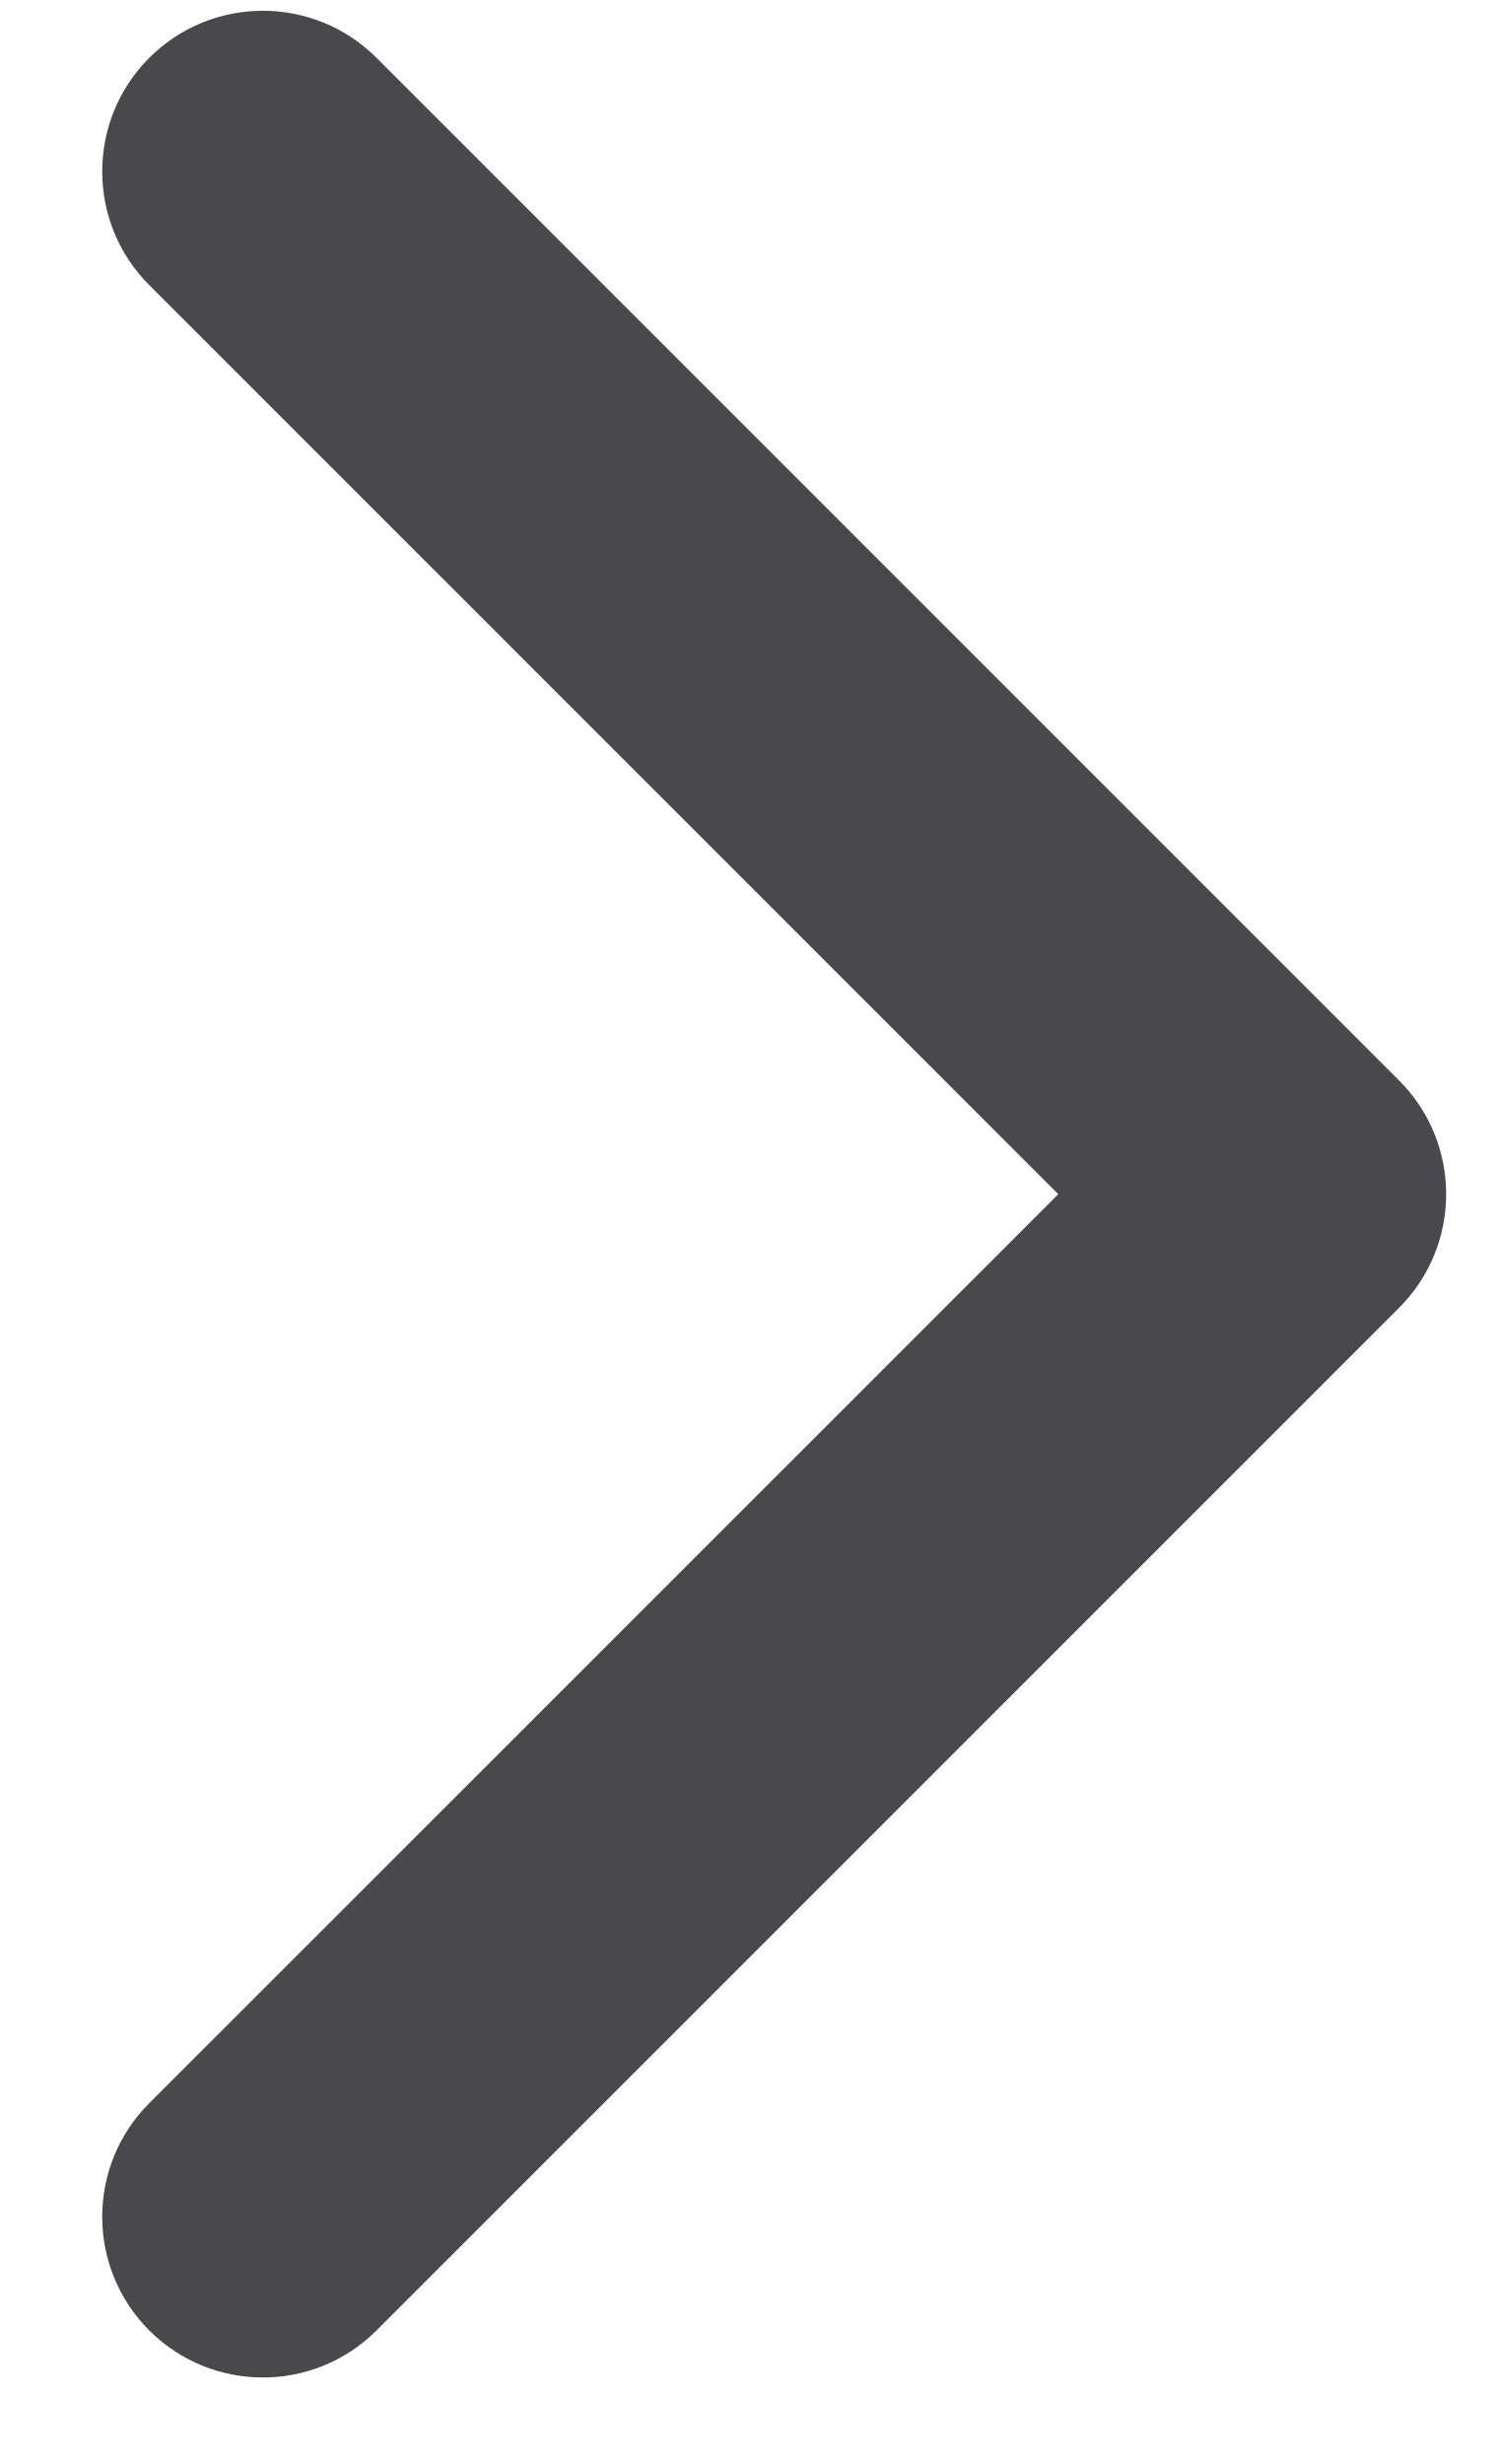
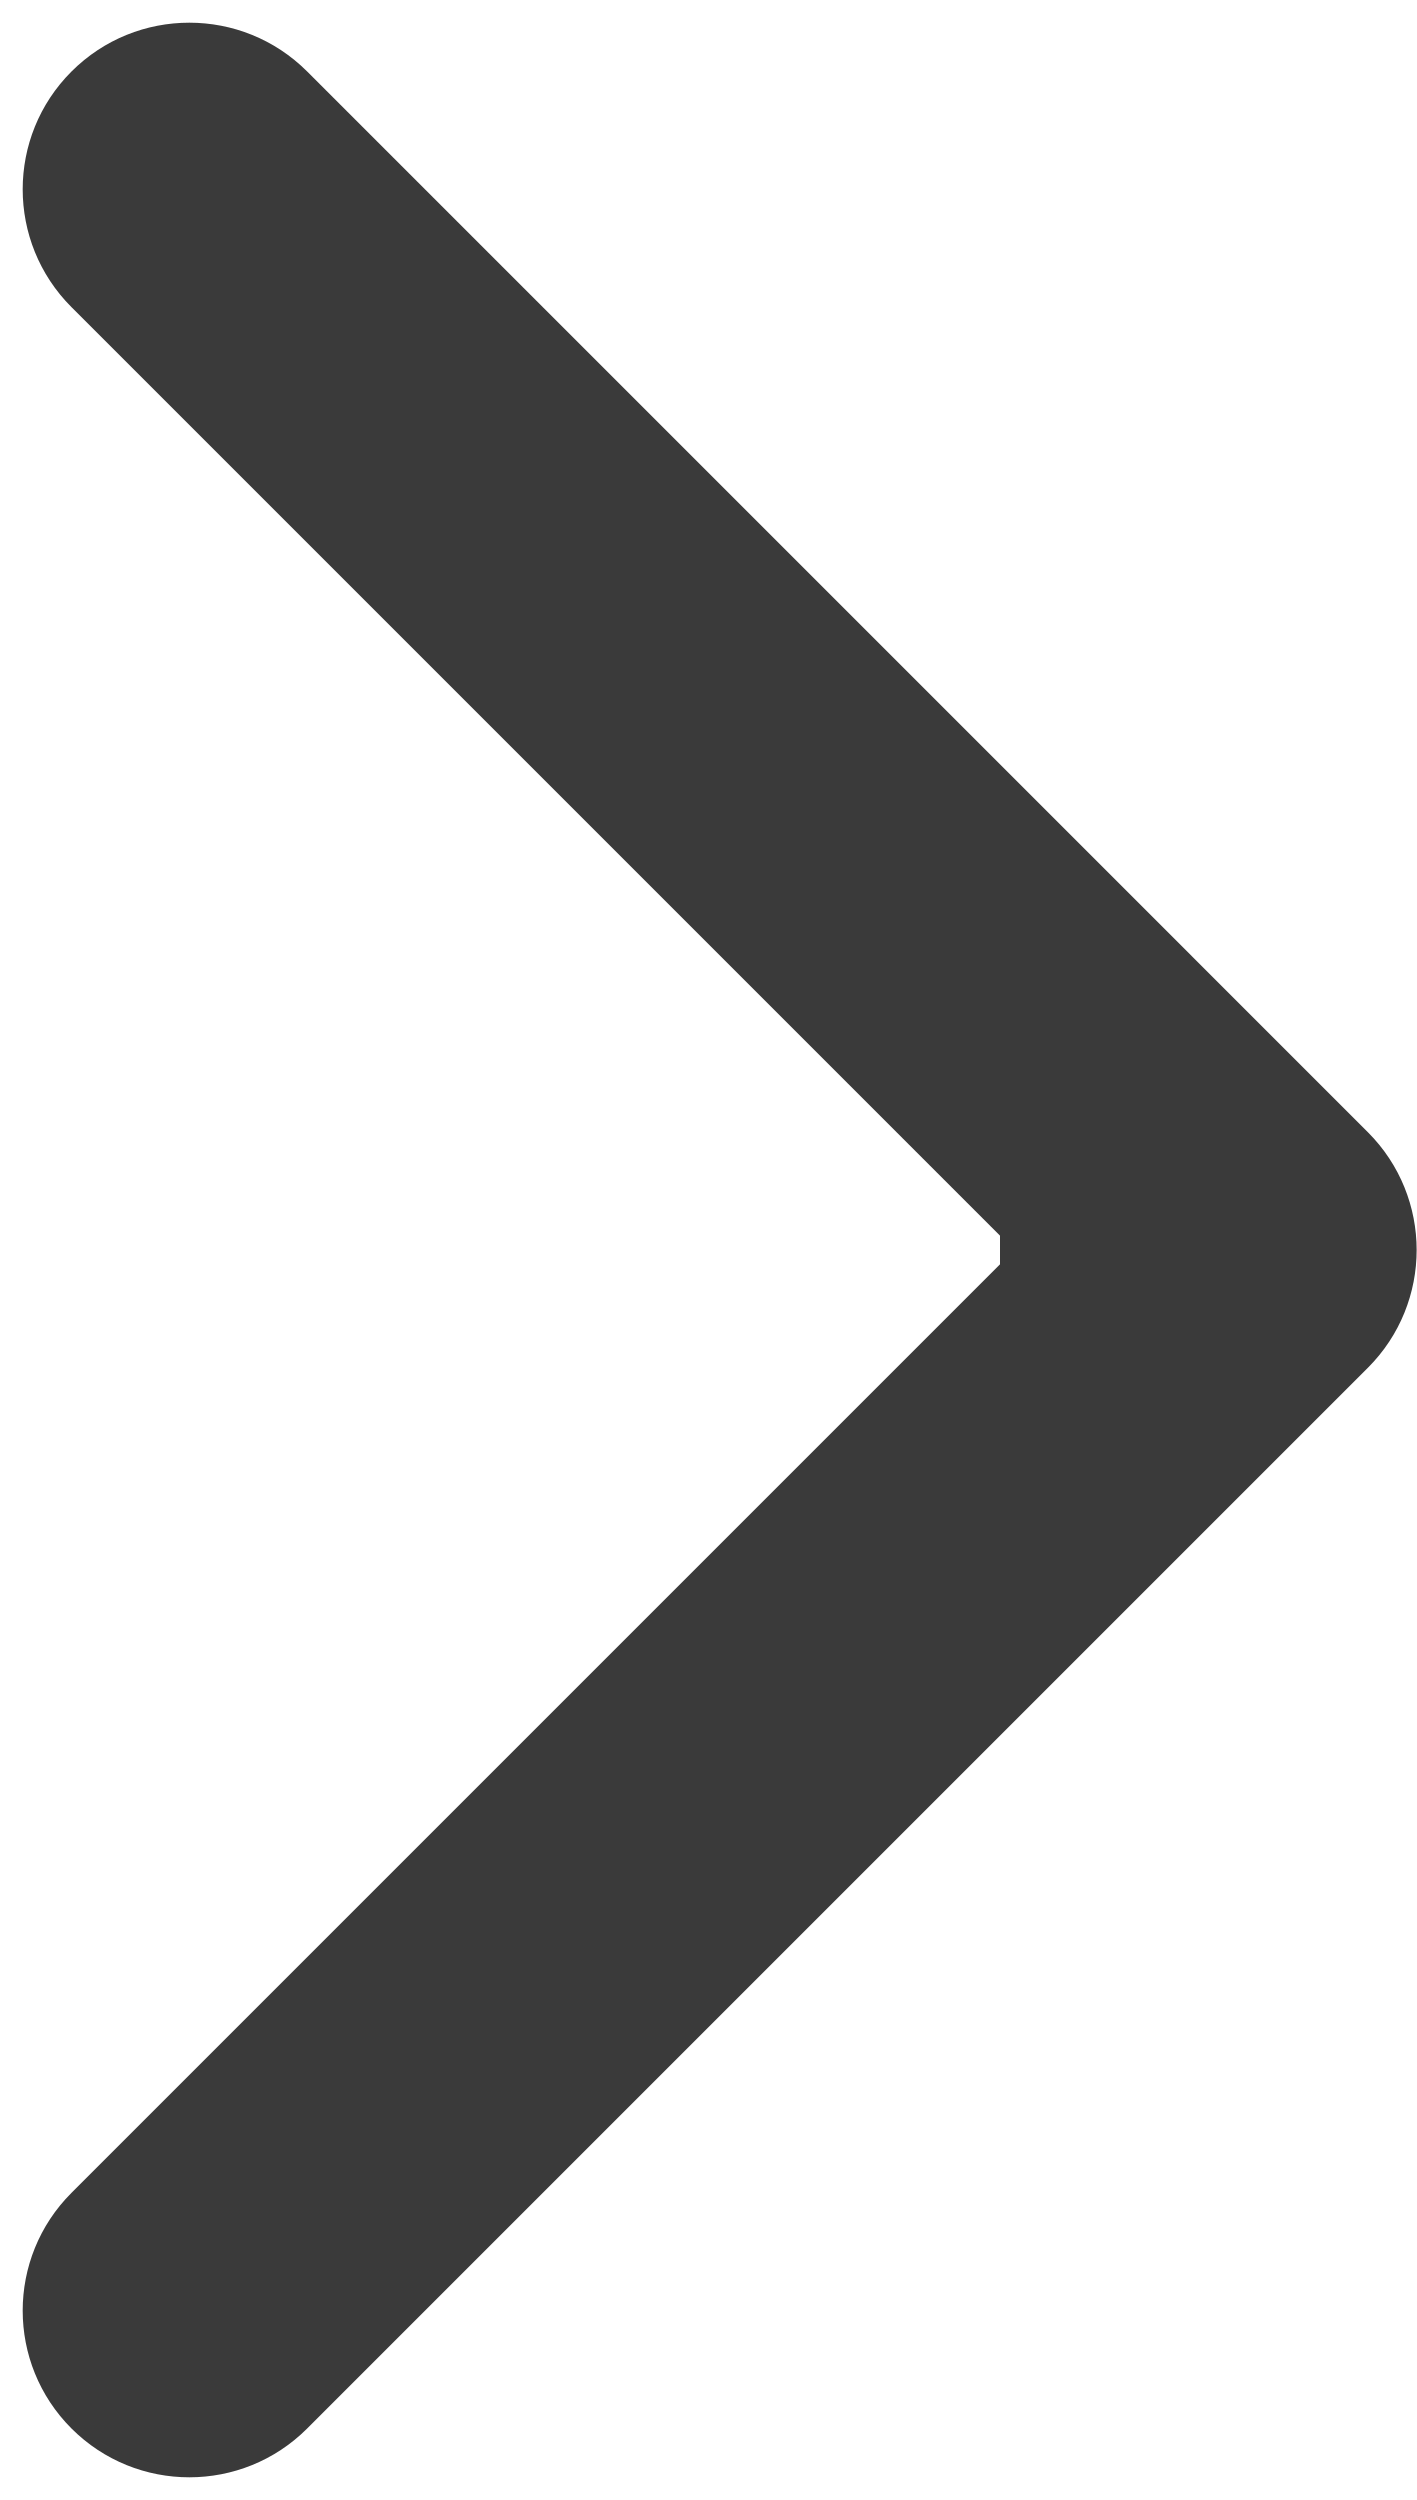
- <svg xmlns="http://www.w3.org/2000/svg" width="14" height="23" viewBox="0 0 14 23" fill="none">
-   <path d="M13.061 12.207C13.646 11.621 13.646 10.672 13.061 10.086L3.515 0.54C2.929 -0.046 1.979 -0.046 1.393 0.54C0.808 1.126 0.808 2.076 1.393 2.661L9.879 11.147L1.393 19.632C0.808 20.218 0.808 21.167 1.393 21.753C1.979 22.339 2.929 22.339 3.515 21.753L13.061 12.207ZM10 12.647L12 12.647L12 9.647L10 9.647L10 12.647Z" fill="#49494B" />
+ <svg xmlns="http://www.w3.org/2000/svg" width="17" height="30" viewBox="0 0 17 30" fill="none">
+   <path d="M16.414 16.414C17.195 15.633 17.195 14.367 16.414 13.586L3.686 0.858C2.905 0.077 1.639 0.077 0.858 0.858C0.077 1.639 0.077 2.905 0.858 3.686L12.172 15L0.858 26.314C0.077 27.095 0.077 28.361 0.858 29.142C1.639 29.923 2.905 29.923 3.686 29.142L16.414 16.414ZM12 17L15 17L15 13L12 13L12 17Z" fill="#3A3A3A" />
</svg>
